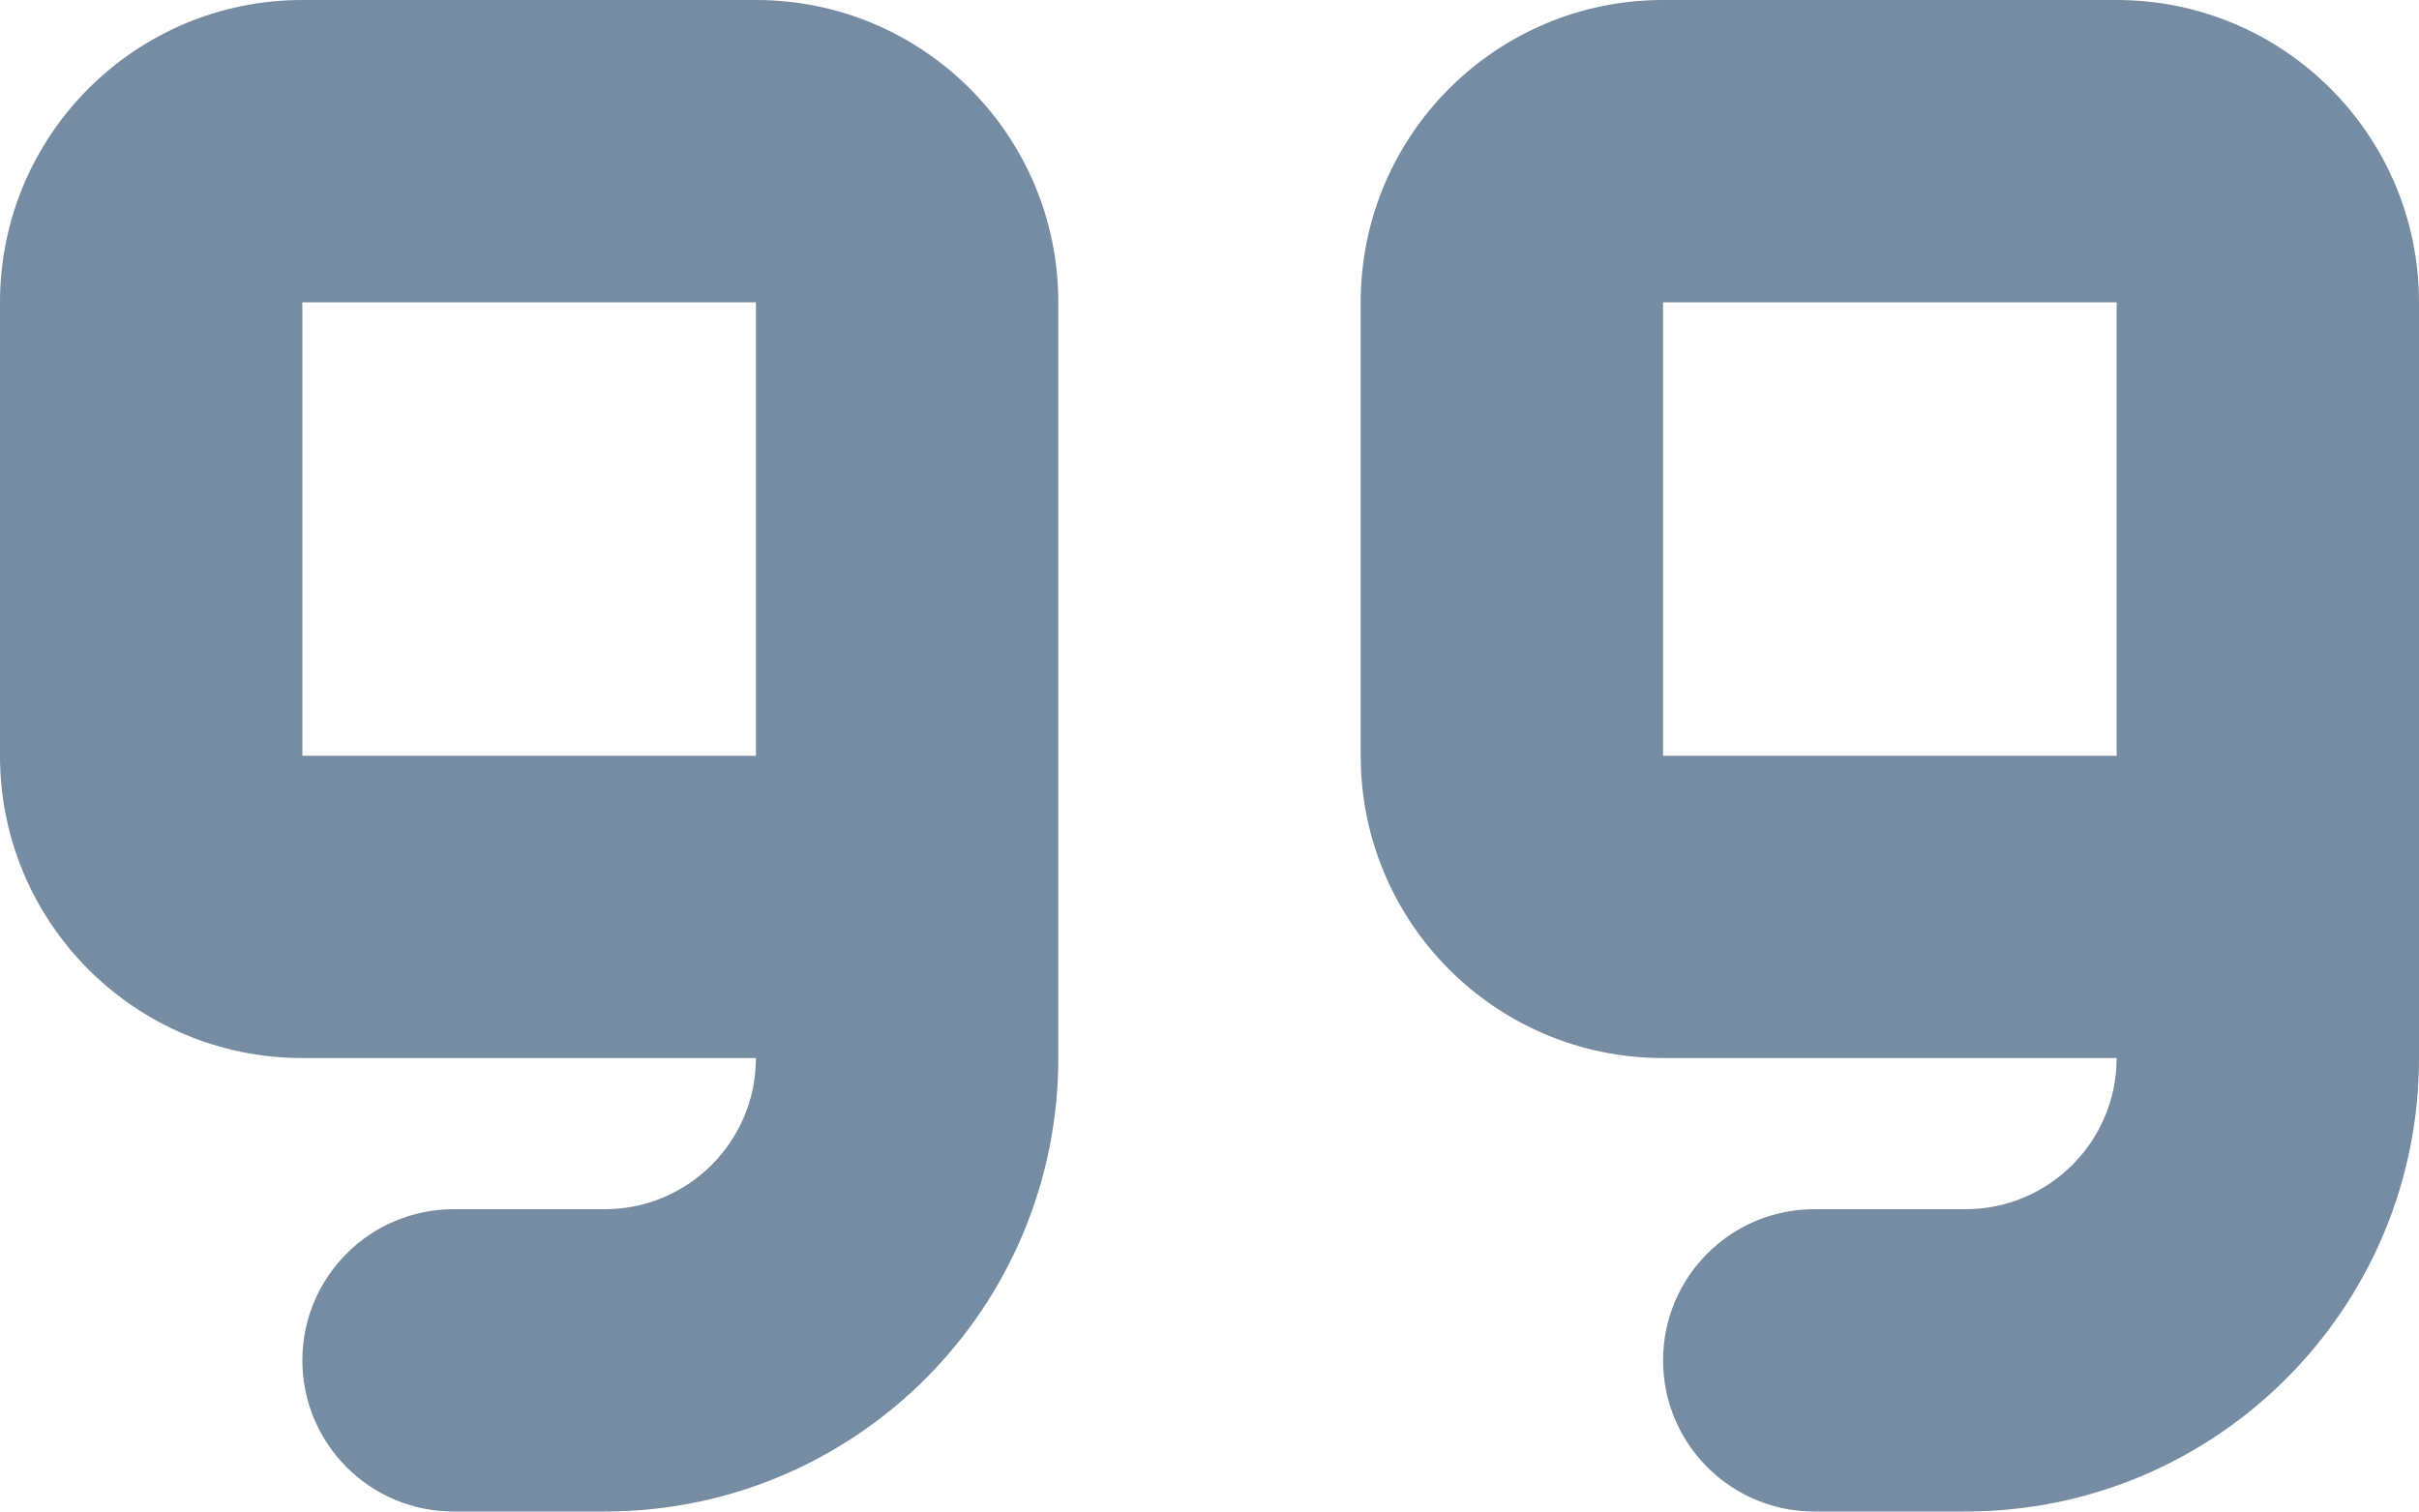
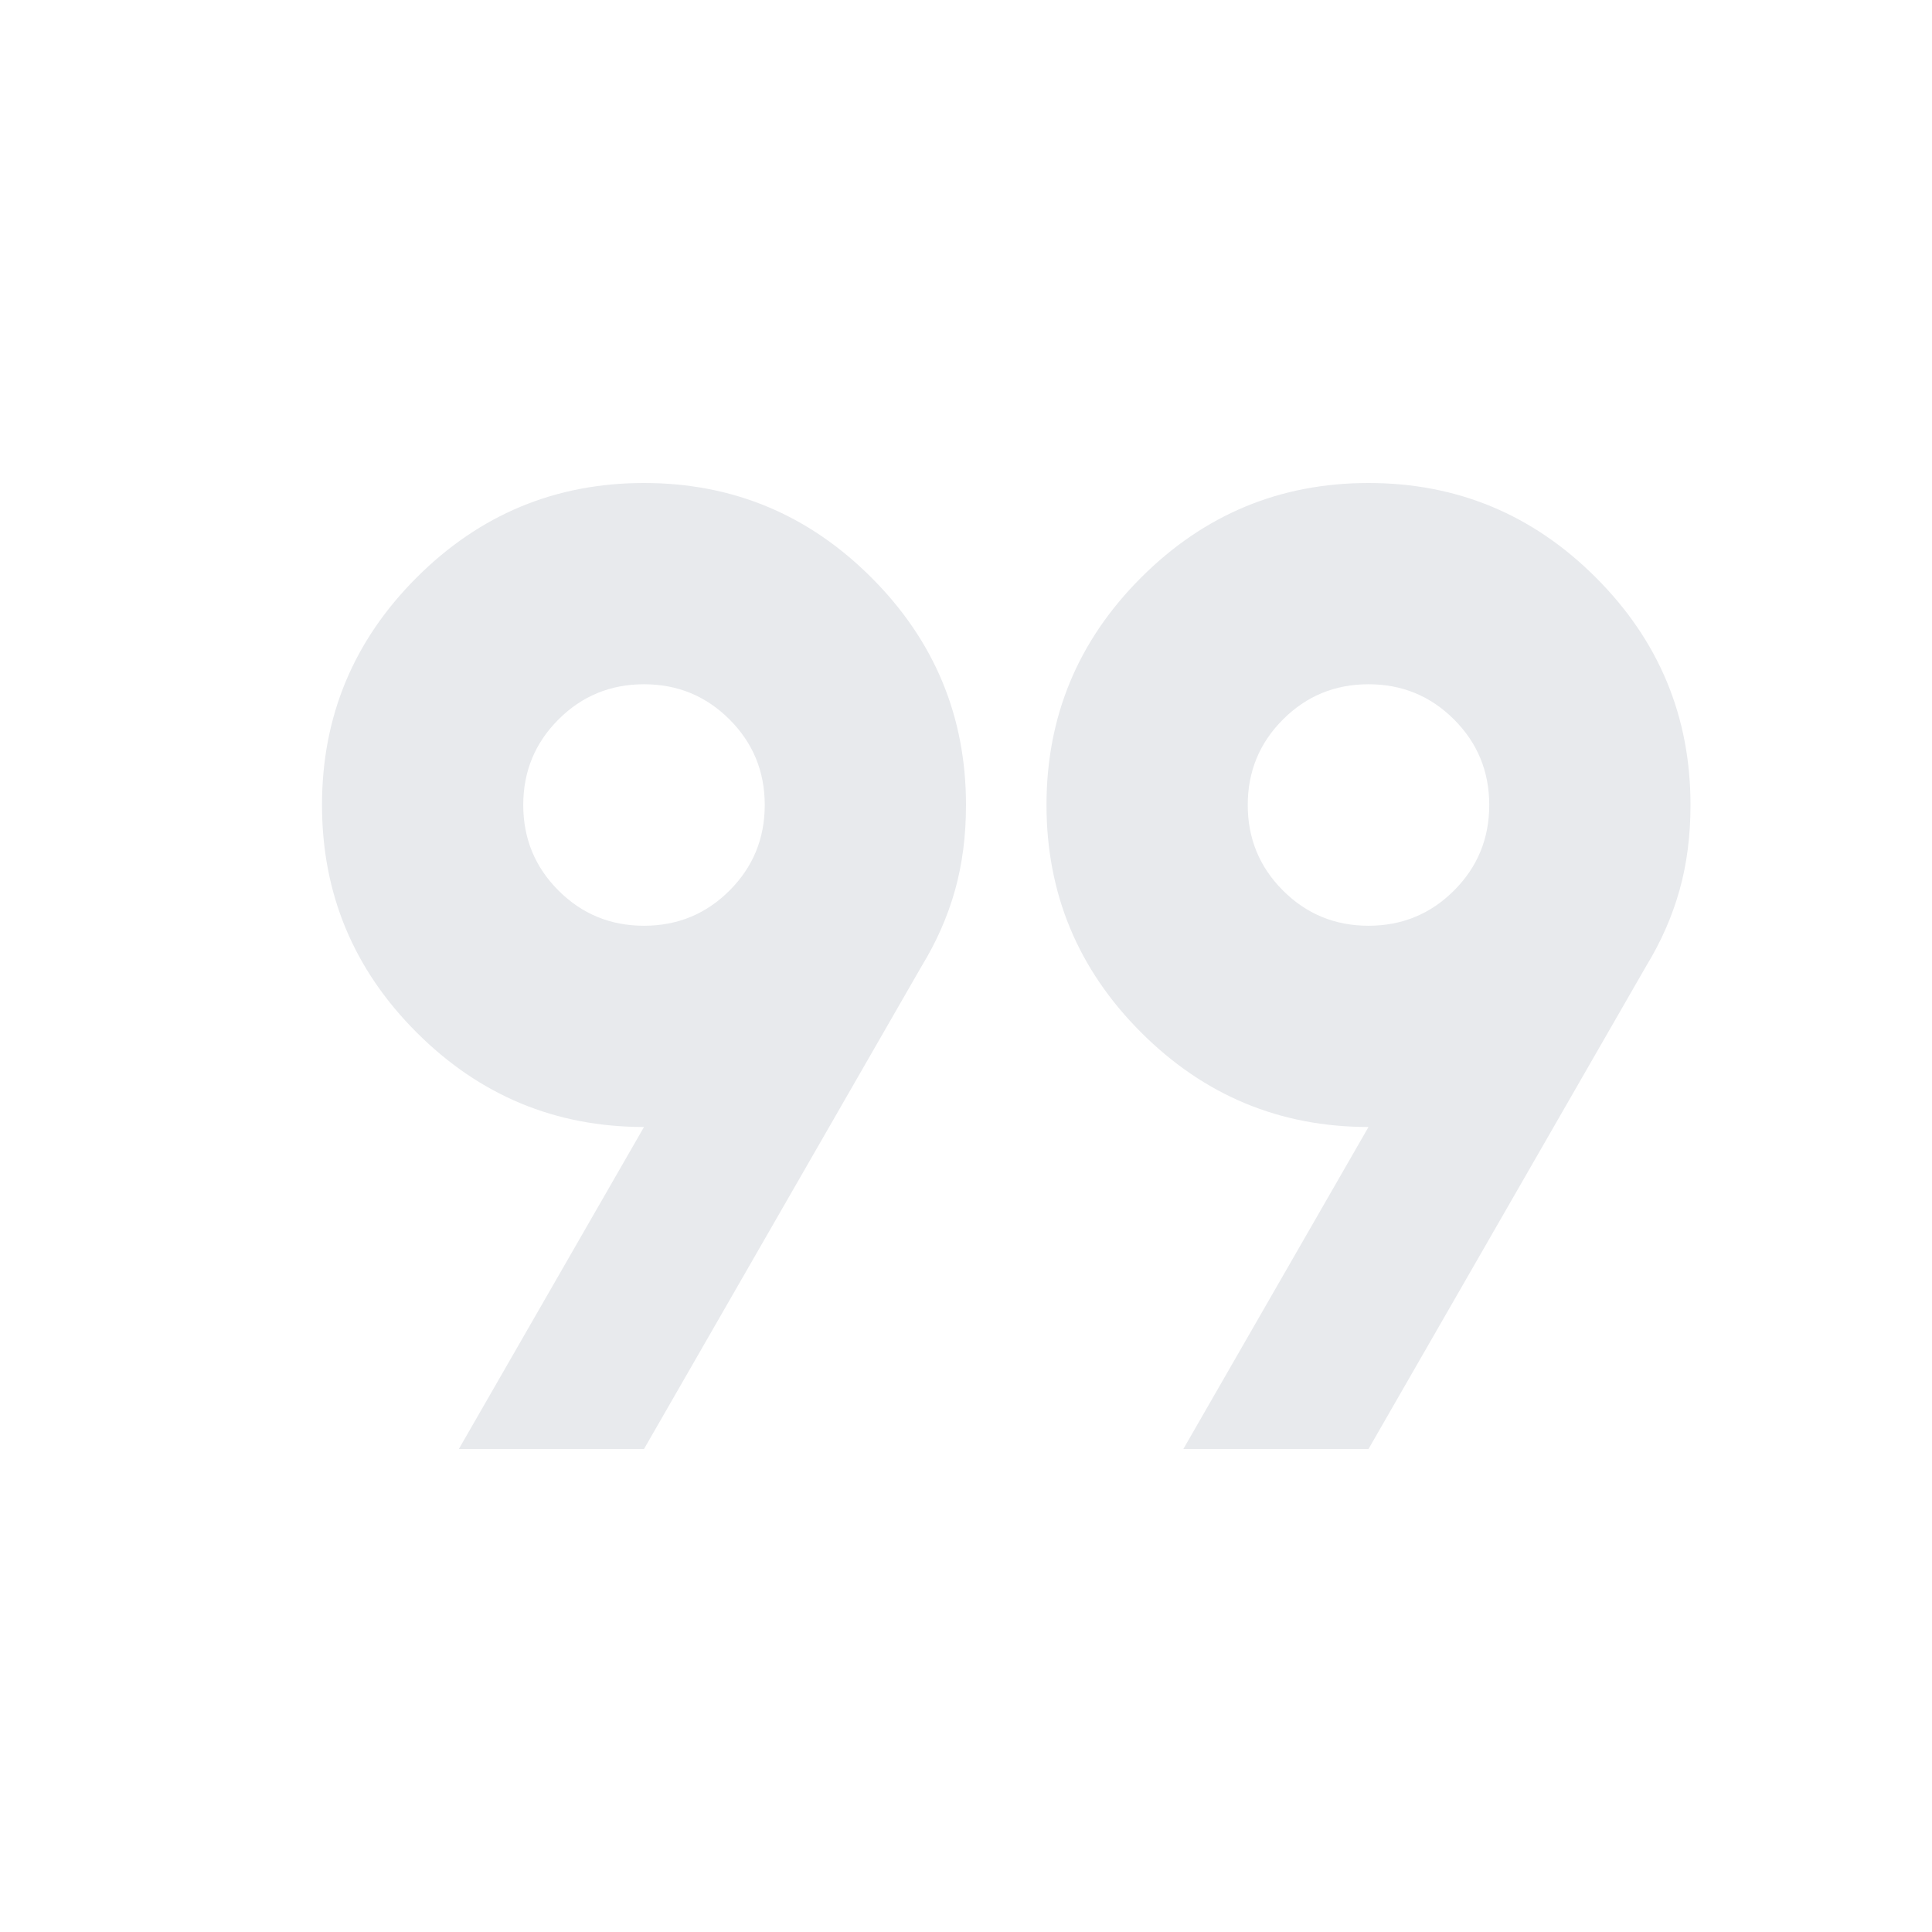
- <svg xmlns="http://www.w3.org/2000/svg" id="meteor-icon-kit__regular-quote" viewBox="0 0 16 10" fill="none">
-   <path fill-rule="evenodd" clip-rule="evenodd" d="M16 2V7C16 8.657 14.657 10 13 10H12C11.448 10 11 9.552 11 9C11 8.448 11.448 8 12 8H13C13.552 8 14 7.552 14 7H11C9.895 7 9 6.105 9 5V2C9 0.895 9.895 0 11 0H14C15.105 0 16 0.895 16 2zM7 2V7C7 8.657 5.657 10 4 10H3C2.448 10 2 9.552 2 9C2 8.448 2.448 8 3 8H4C4.552 8 5 7.552 5 7H2C0.895 7 0 6.105 0 5V2C0 0.895 0.895 0 2 0H5C6.105 0 7 0.895 7 2zM5 5V2H2V5H5zM11 2V5H14V2H11z" fill="#758CA3" />
+ <svg xmlns="http://www.w3.org/2000/svg" height="24px" viewBox="0 -960 960 960" width="24px" fill="#e8eaed">
+   <path d="m228-240 92-160q-66 0-113-47t-47-113q0-66 47-113t113-47q66 0 113 47t47 113q0 23-5.5 42.5T458-480L320-240h-92Zm360 0 92-160q-66 0-113-47t-47-113q0-66 47-113t113-47q66 0 113 47t47 113q0 23-5.5 42.5T818-480L680-240h-92ZM320-500q25 0 42.5-17.5T380-560q0-25-17.5-42.5T320-620q-25 0-42.5 17.5T260-560q0 25 17.5 42.5T320-500Zm360 0q25 0 42.5-17.5T740-560q0-25-17.5-42.5T680-620q-25 0-42.5 17.5T620-560q0 25 17.5 42.5T680-500Zm0-60Zm-360 0Z" />
</svg>
